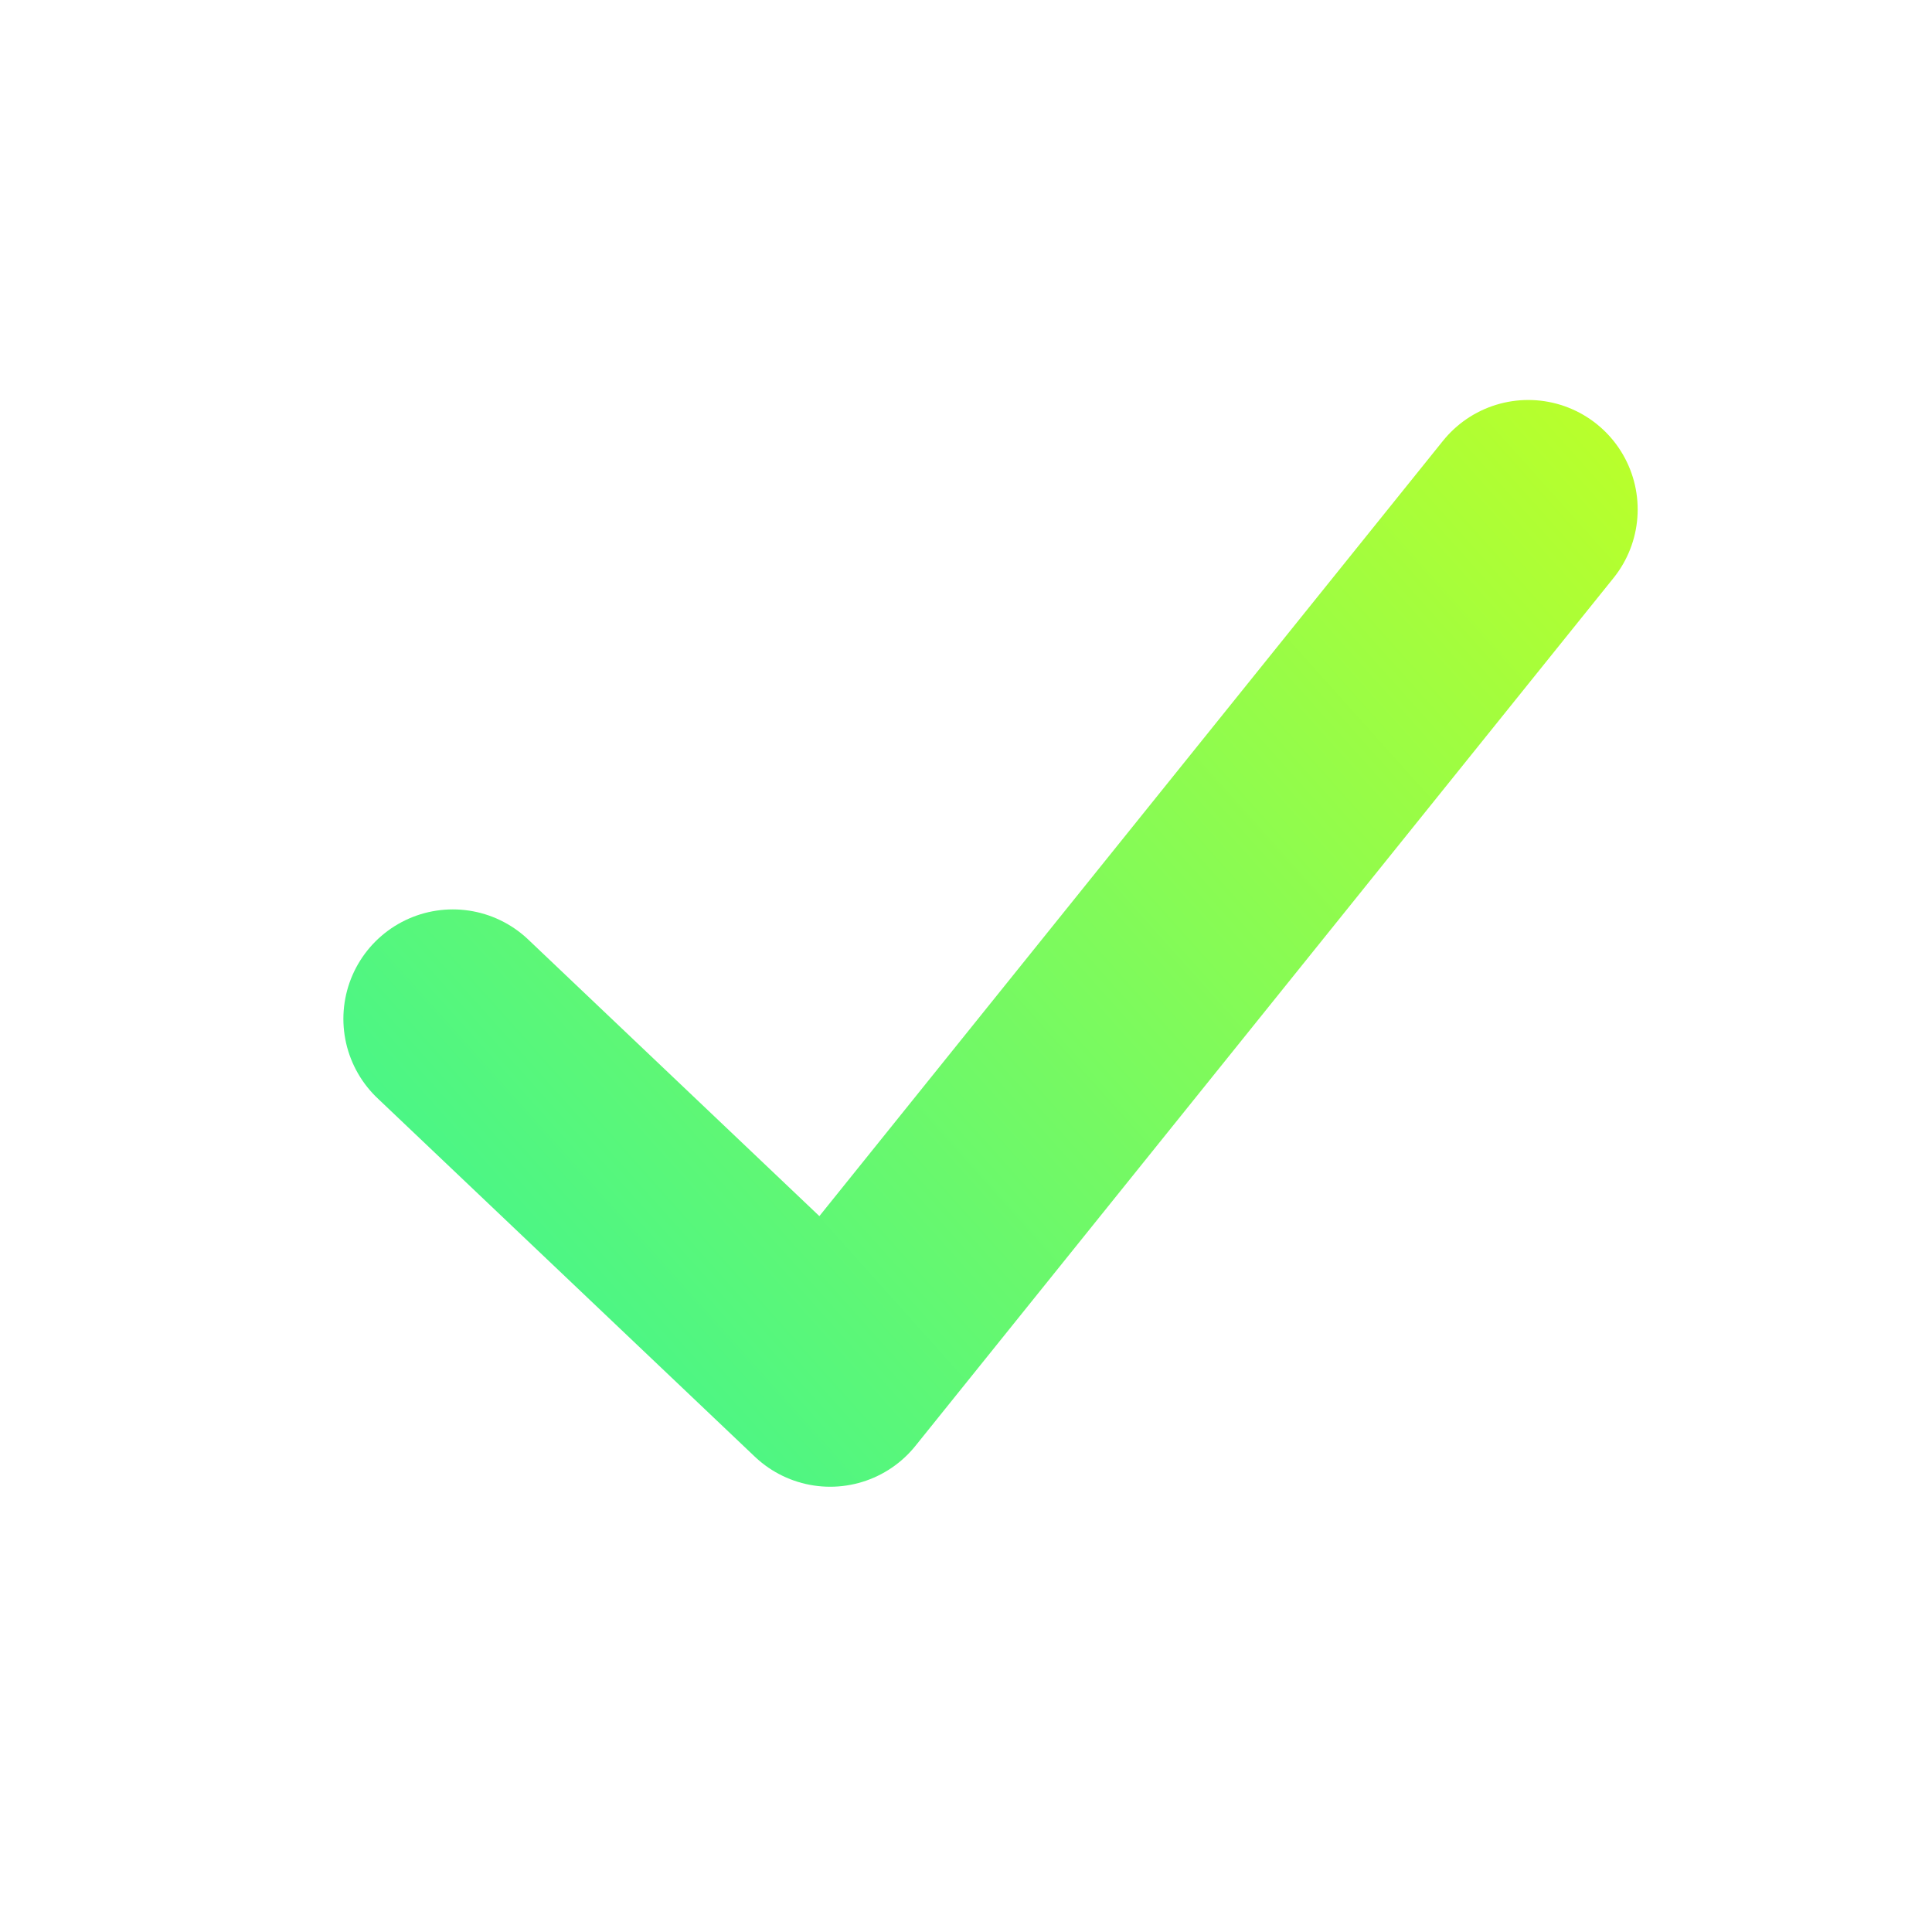
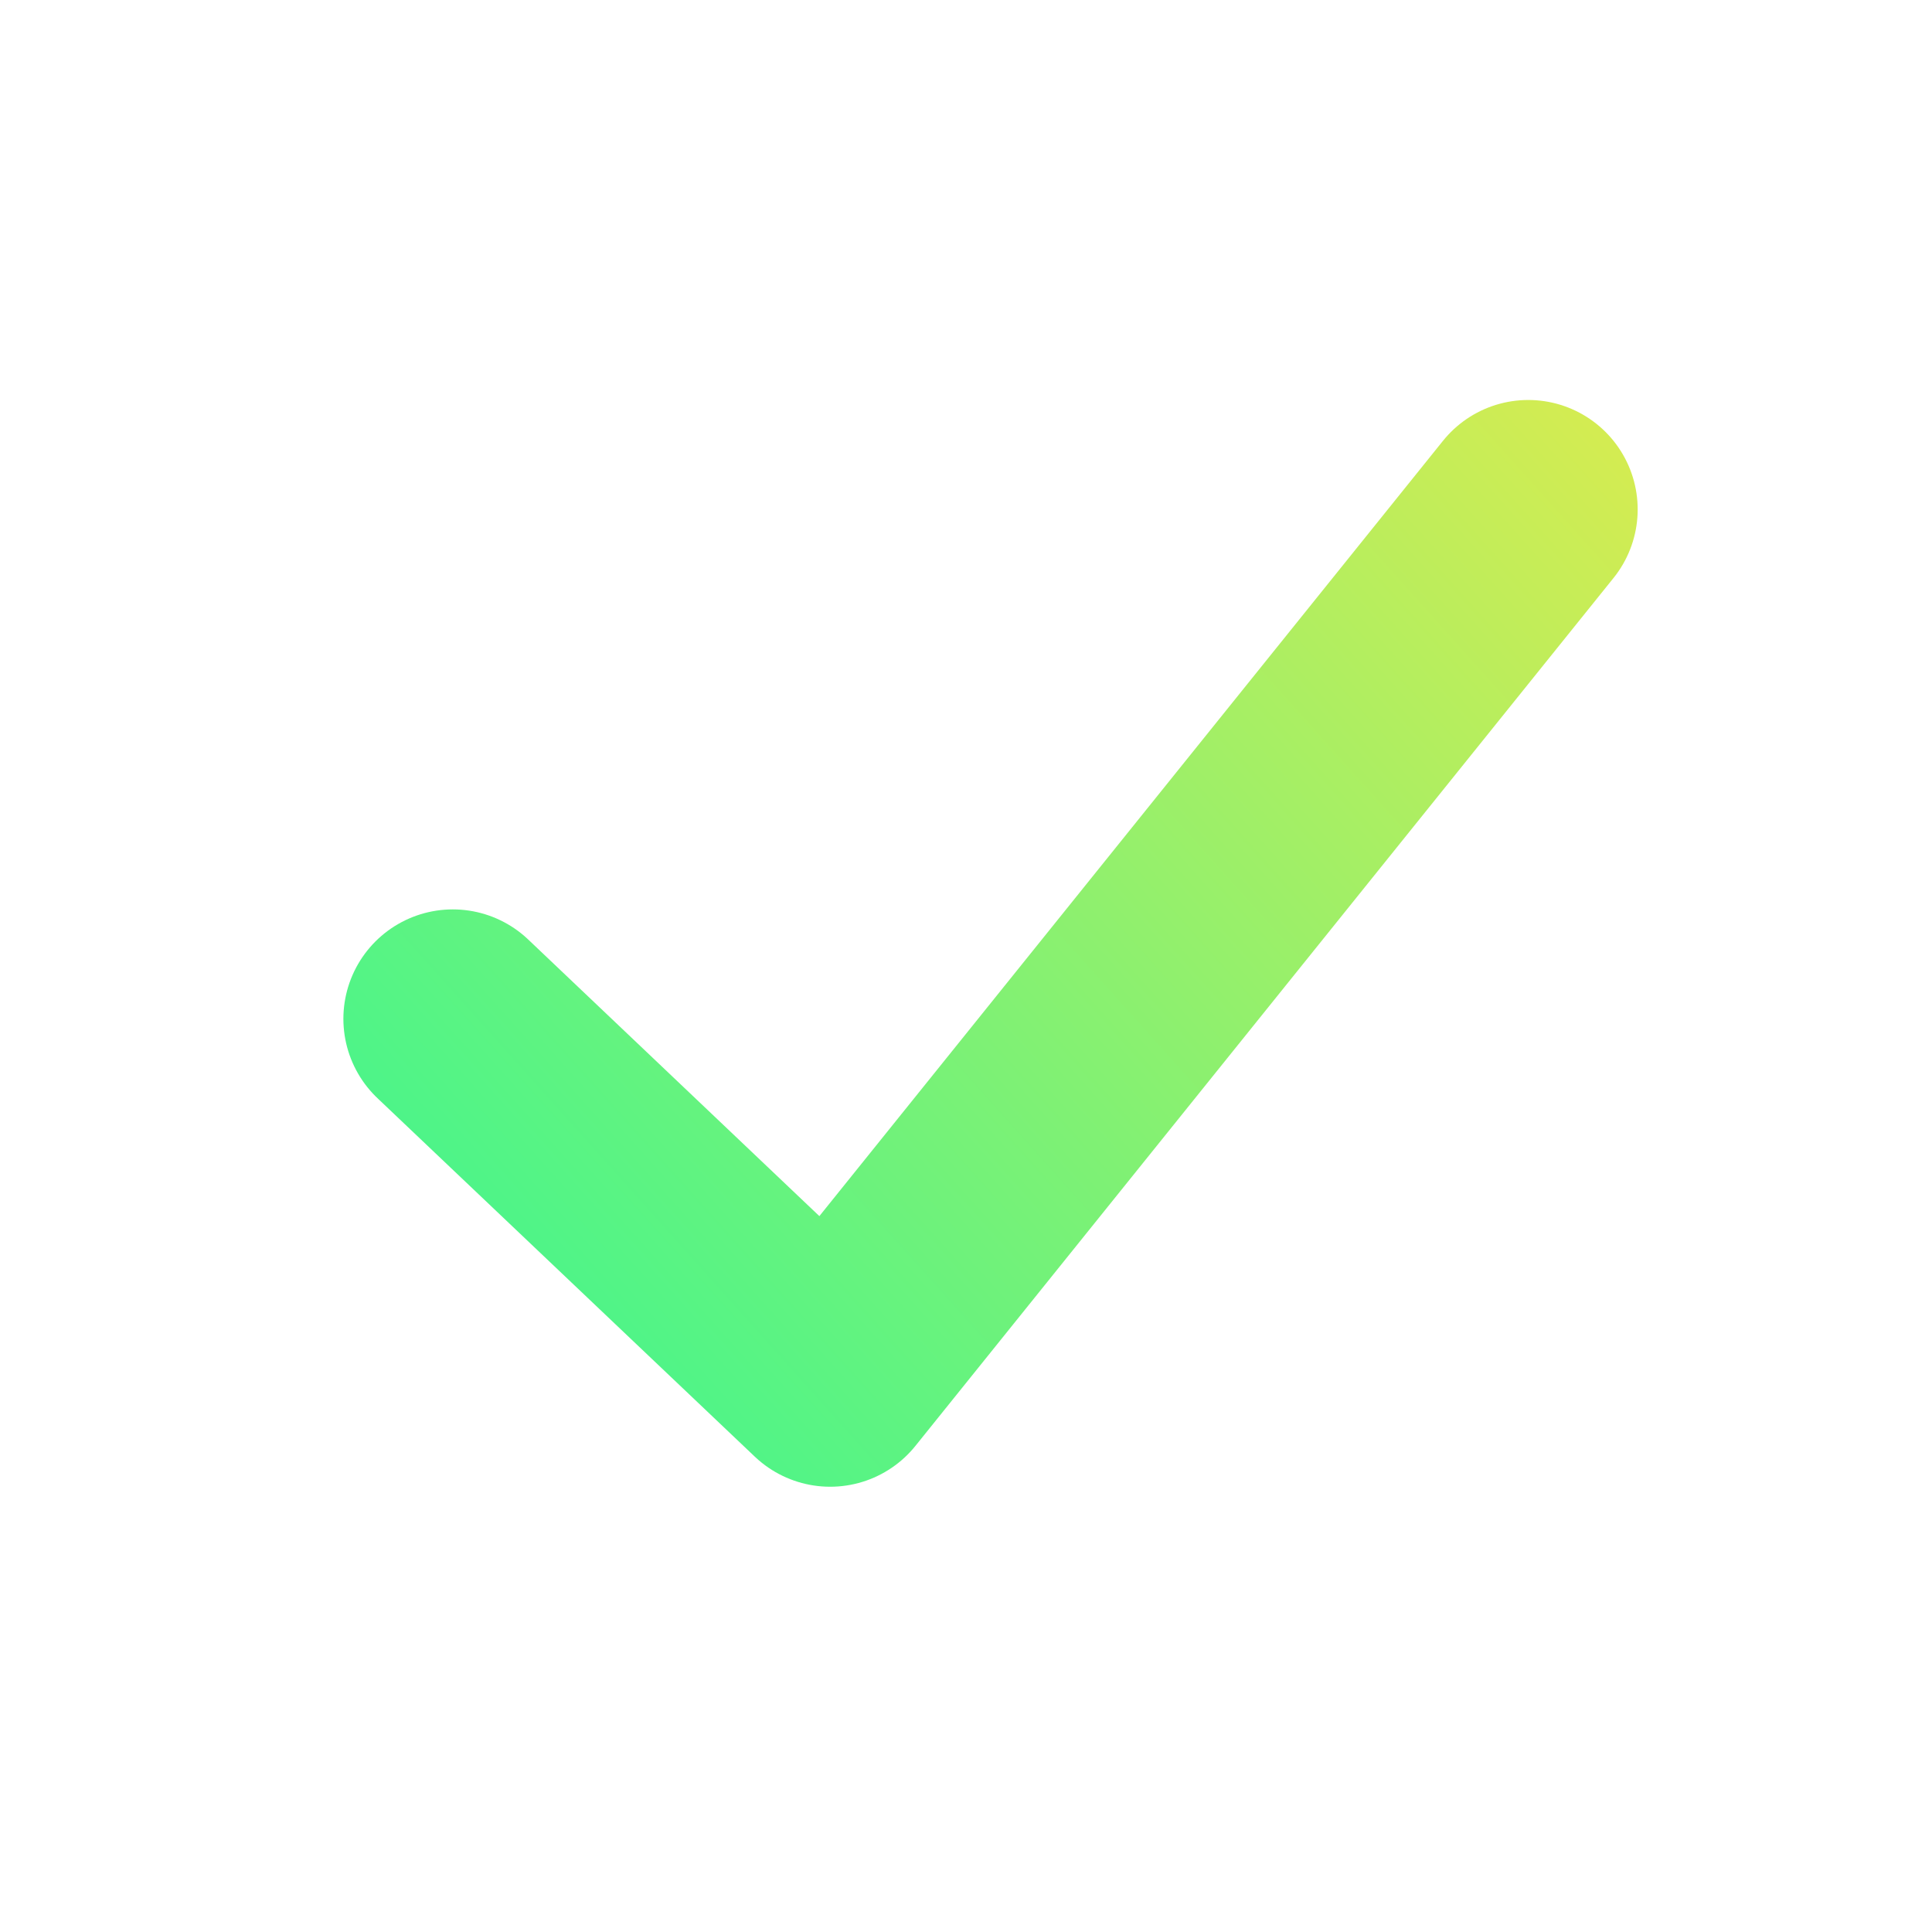
<svg xmlns="http://www.w3.org/2000/svg" width="512" height="512" viewBox="0 0 512 512" fill="none">
  <defs>
    <linearGradient id="grad-vola-mark-gradient" x1="120" y1="360" x2="410" y2="100" gradientUnits="userSpaceOnUse">
      <stop stop-color="#42F58D" />
-       <stop offset="1" stop-color="#B8FF2C" />
+       <stop offset="1" stop-color="#D3EC52" />
    </linearGradient>
  </defs>
  <path d="M120 270 L220 365 L405 135" stroke="url(#grad-vola-mark-gradient)" stroke-width="58" stroke-linecap="round" stroke-linejoin="round" />
</svg>
